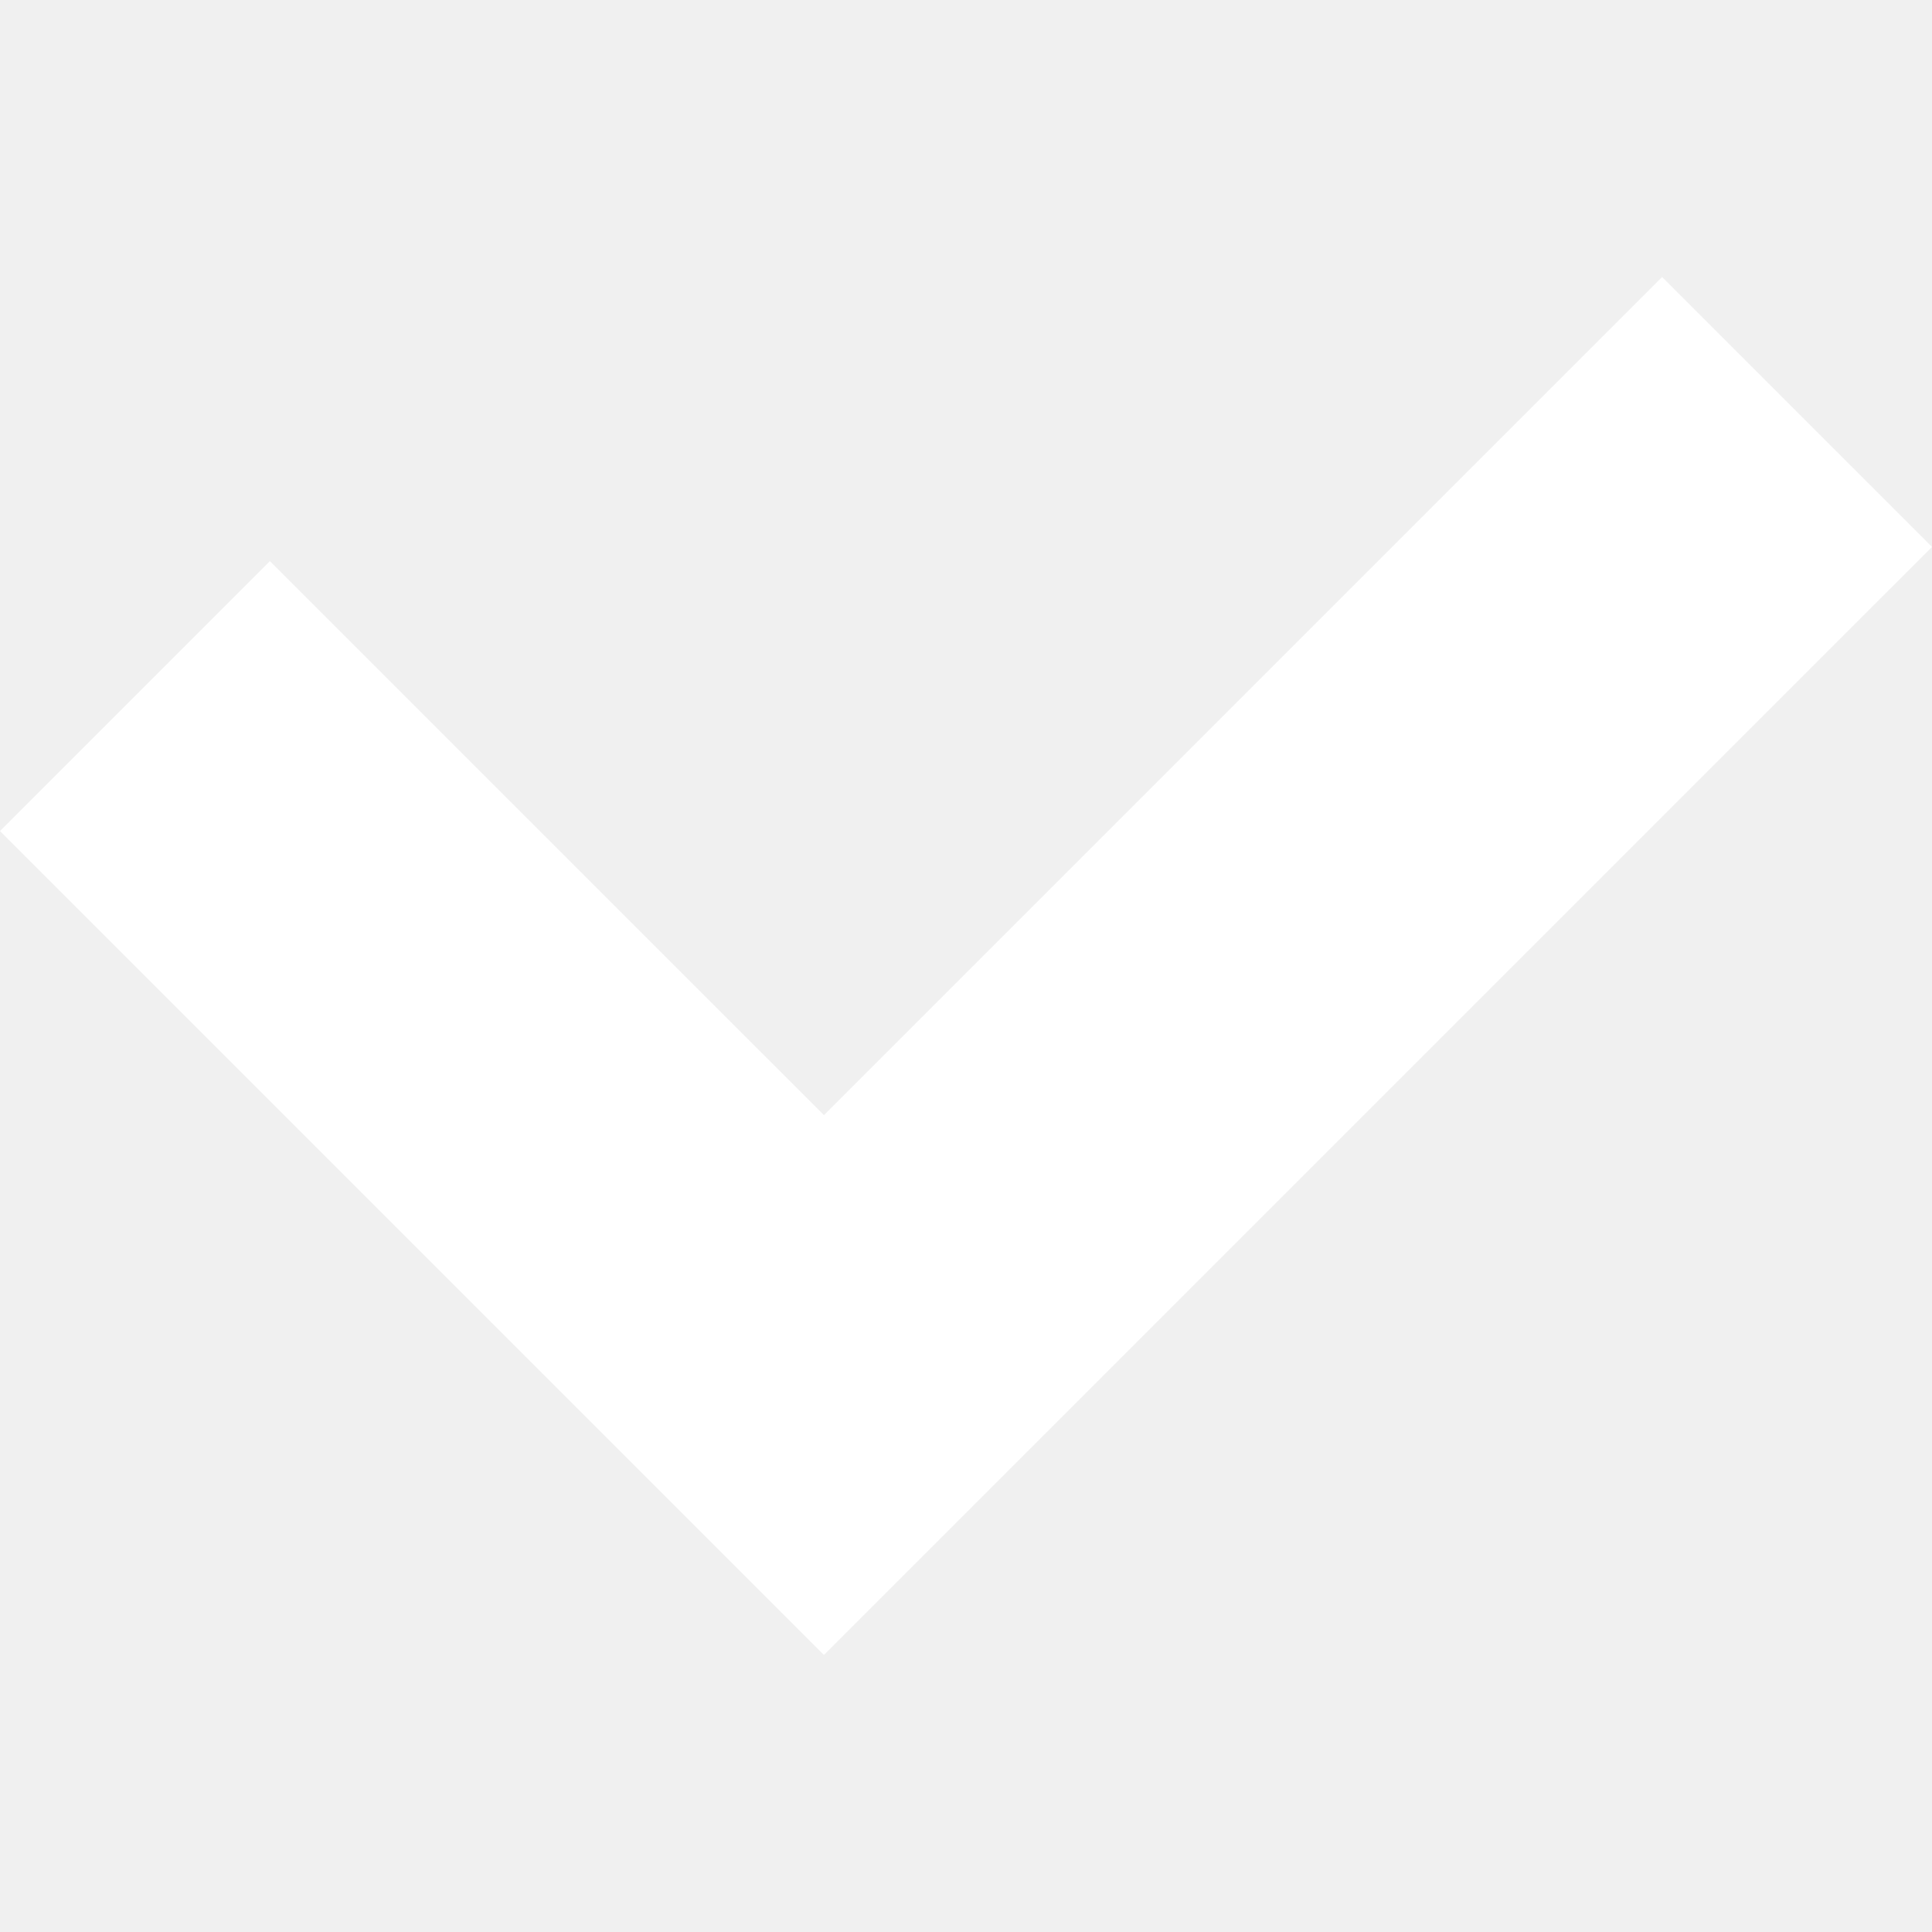
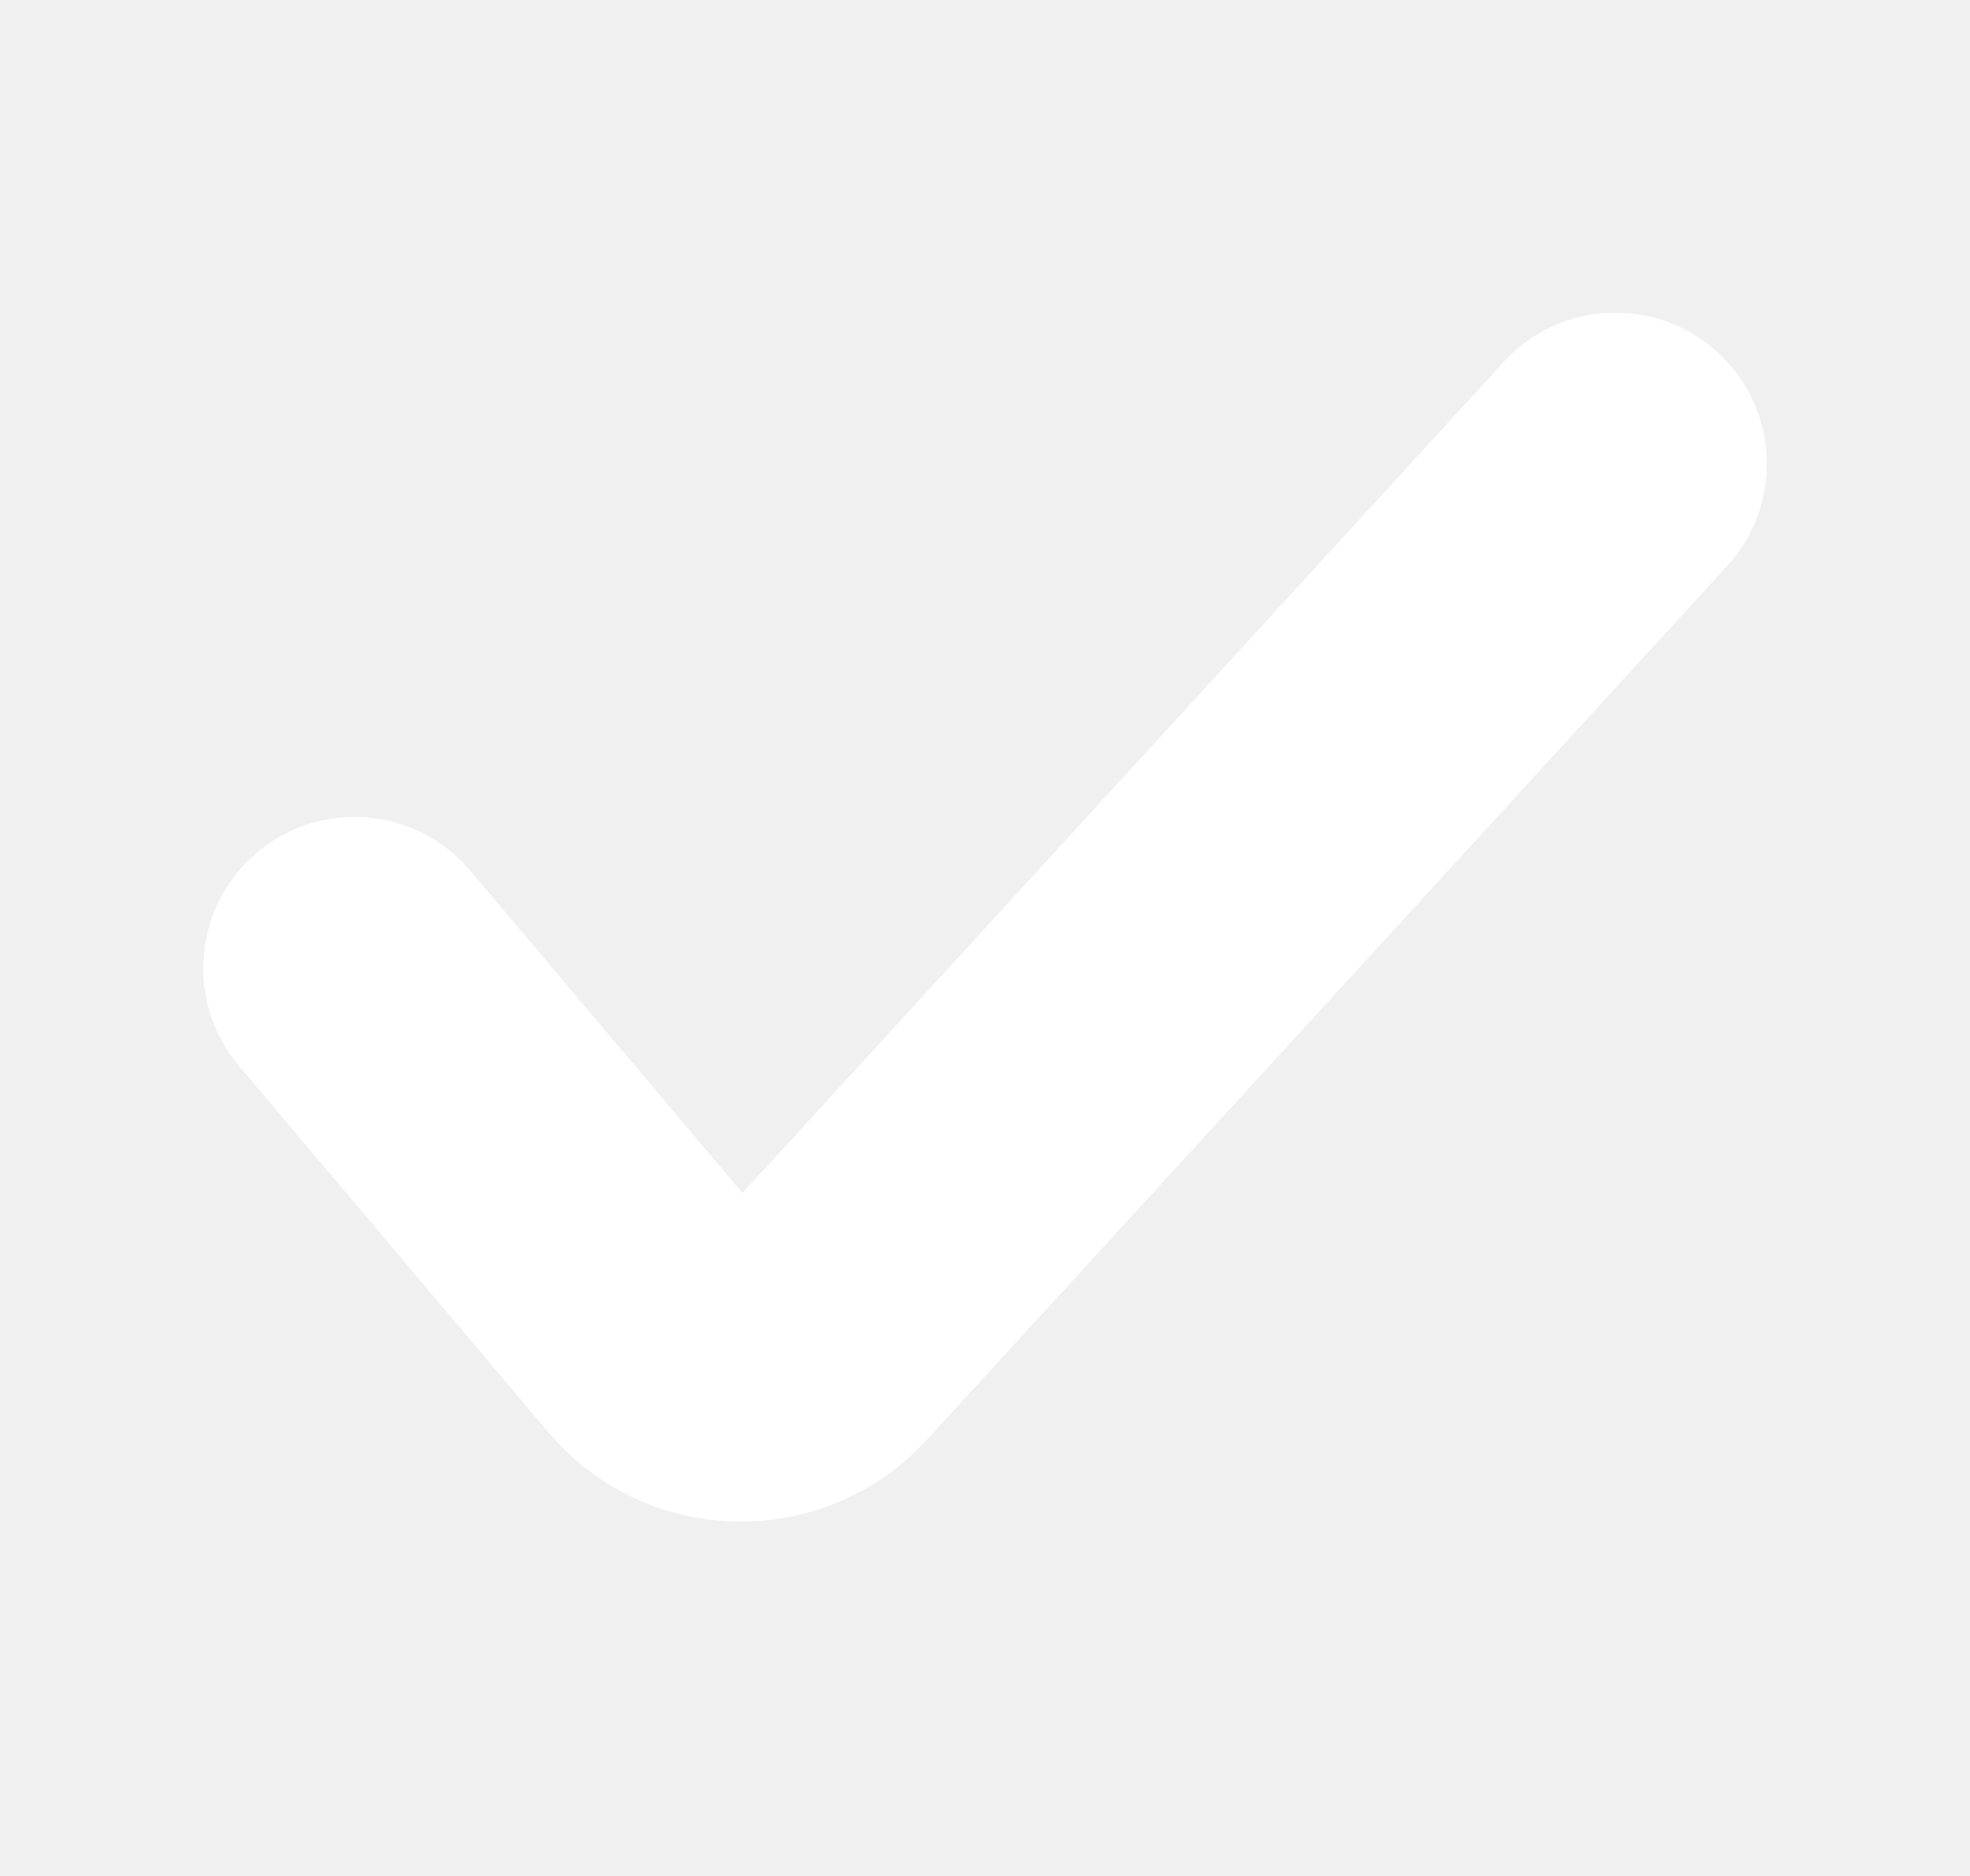
- <svg xmlns="http://www.w3.org/2000/svg" height="24px" width="24px" viewBox="0 0 512 512" xml:space="preserve" fill="#fff">
-   <g>
-     <polygon class="st0" points="440.469,73.413 218.357,295.525 71.531,148.709 0,220.229 146.826,367.055 218.357,438.587    289.878,367.055 512,144.945  " />
-   </g>
+ <svg xmlns="http://www.w3.org/2000/svg" width="21" height="20" viewBox="0 0 21 20" fill="none">
+   <path fill-rule="evenodd" clip-rule="evenodd" d="M18.31 3.757C18.967 4.358 19.012 5.379 18.41 6.035L9.881 15.349C8.786 16.544 6.89 16.506 5.844 15.268L2.547 11.363C1.973 10.682 2.058 9.665 2.739 9.09C3.42 8.515 4.437 8.601 5.012 9.282L7.915 12.719L16.031 3.857C16.633 3.2 17.653 3.155 18.31 3.757Z" fill="white" />
</svg>
